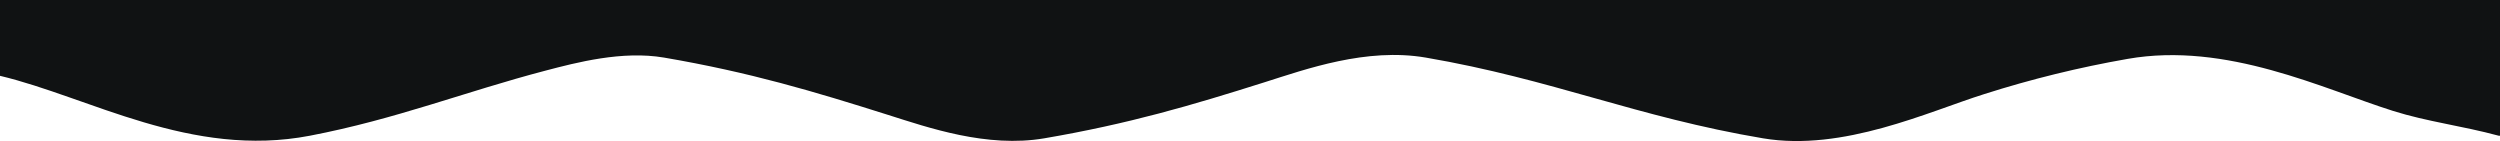
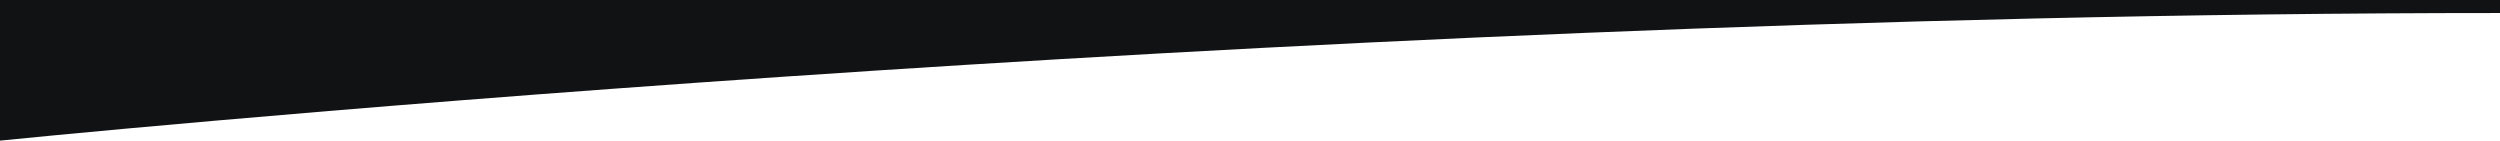
- <svg xmlns="http://www.w3.org/2000/svg" width="3840" height="216" viewBox="0 0 1920 108">
+ <svg xmlns="http://www.w3.org/2000/svg" width="3840" height="216" viewBox="0 0 3840 216">
  <defs>
    <style>
      .cls-1 {
        fill: #101213;
        fill-rule: evenodd;
      }
    </style>
  </defs>
-   <path class="cls-1" d="M960,60,0-1.772H1920v106h-1c-28.27-7.641-54.9-10.774-81-19-53.83-16.961-127.89-53.354-204-40a837.5,837.5,0,0,0-110,27c-42.95,13.5-108.45,44.359-170,34-97.19-16.356-161.86-45.37-259-62-45.63-7.811-91.99,8.885-124,19-55.56,17.556-104,31.893-169,43-44,7.518-89.1-8.237-120-18-56.789-17.939-105.914-32.687-172-44-32.07-5.49-67.366,3.8-91,10-62.493,16.384-114.422,37.211-181,50-91.331,17.544-169.363-29.658-238-46v-60Z" />
+   <path class="cls-1" d="M0,216S1922.57,20,3840,20s0-20,0-20H0V216Z" />
</svg>
